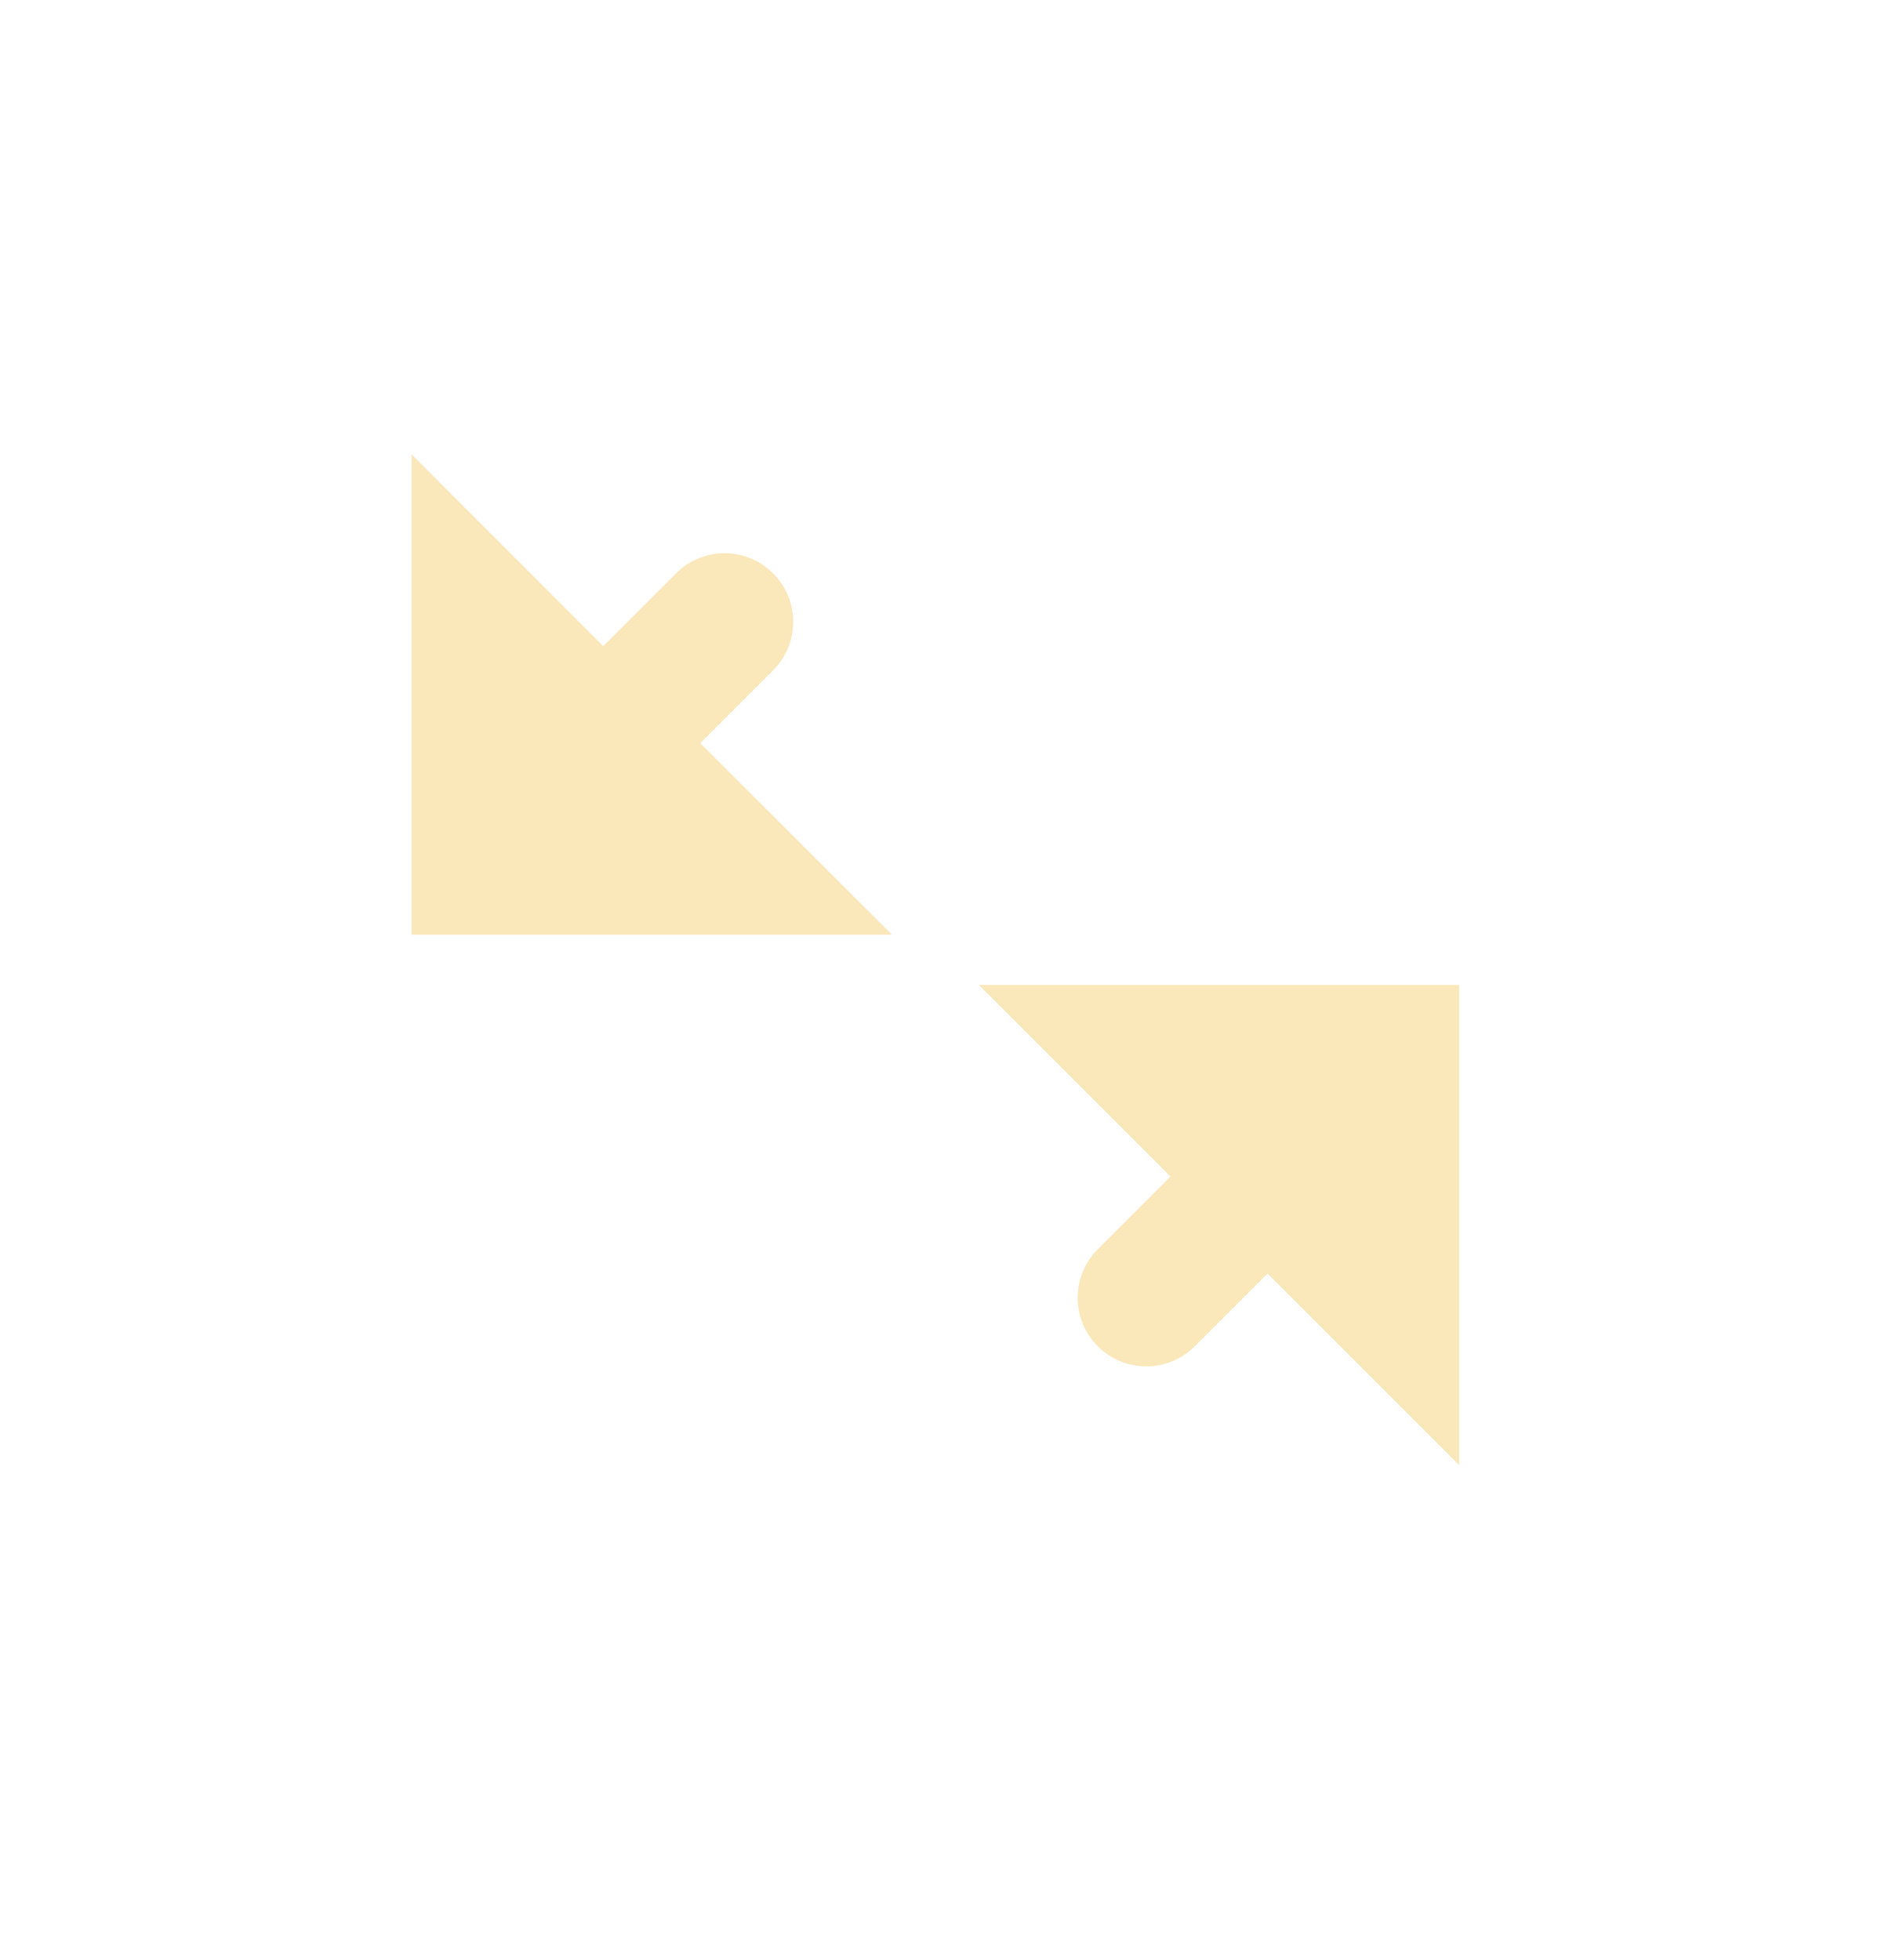
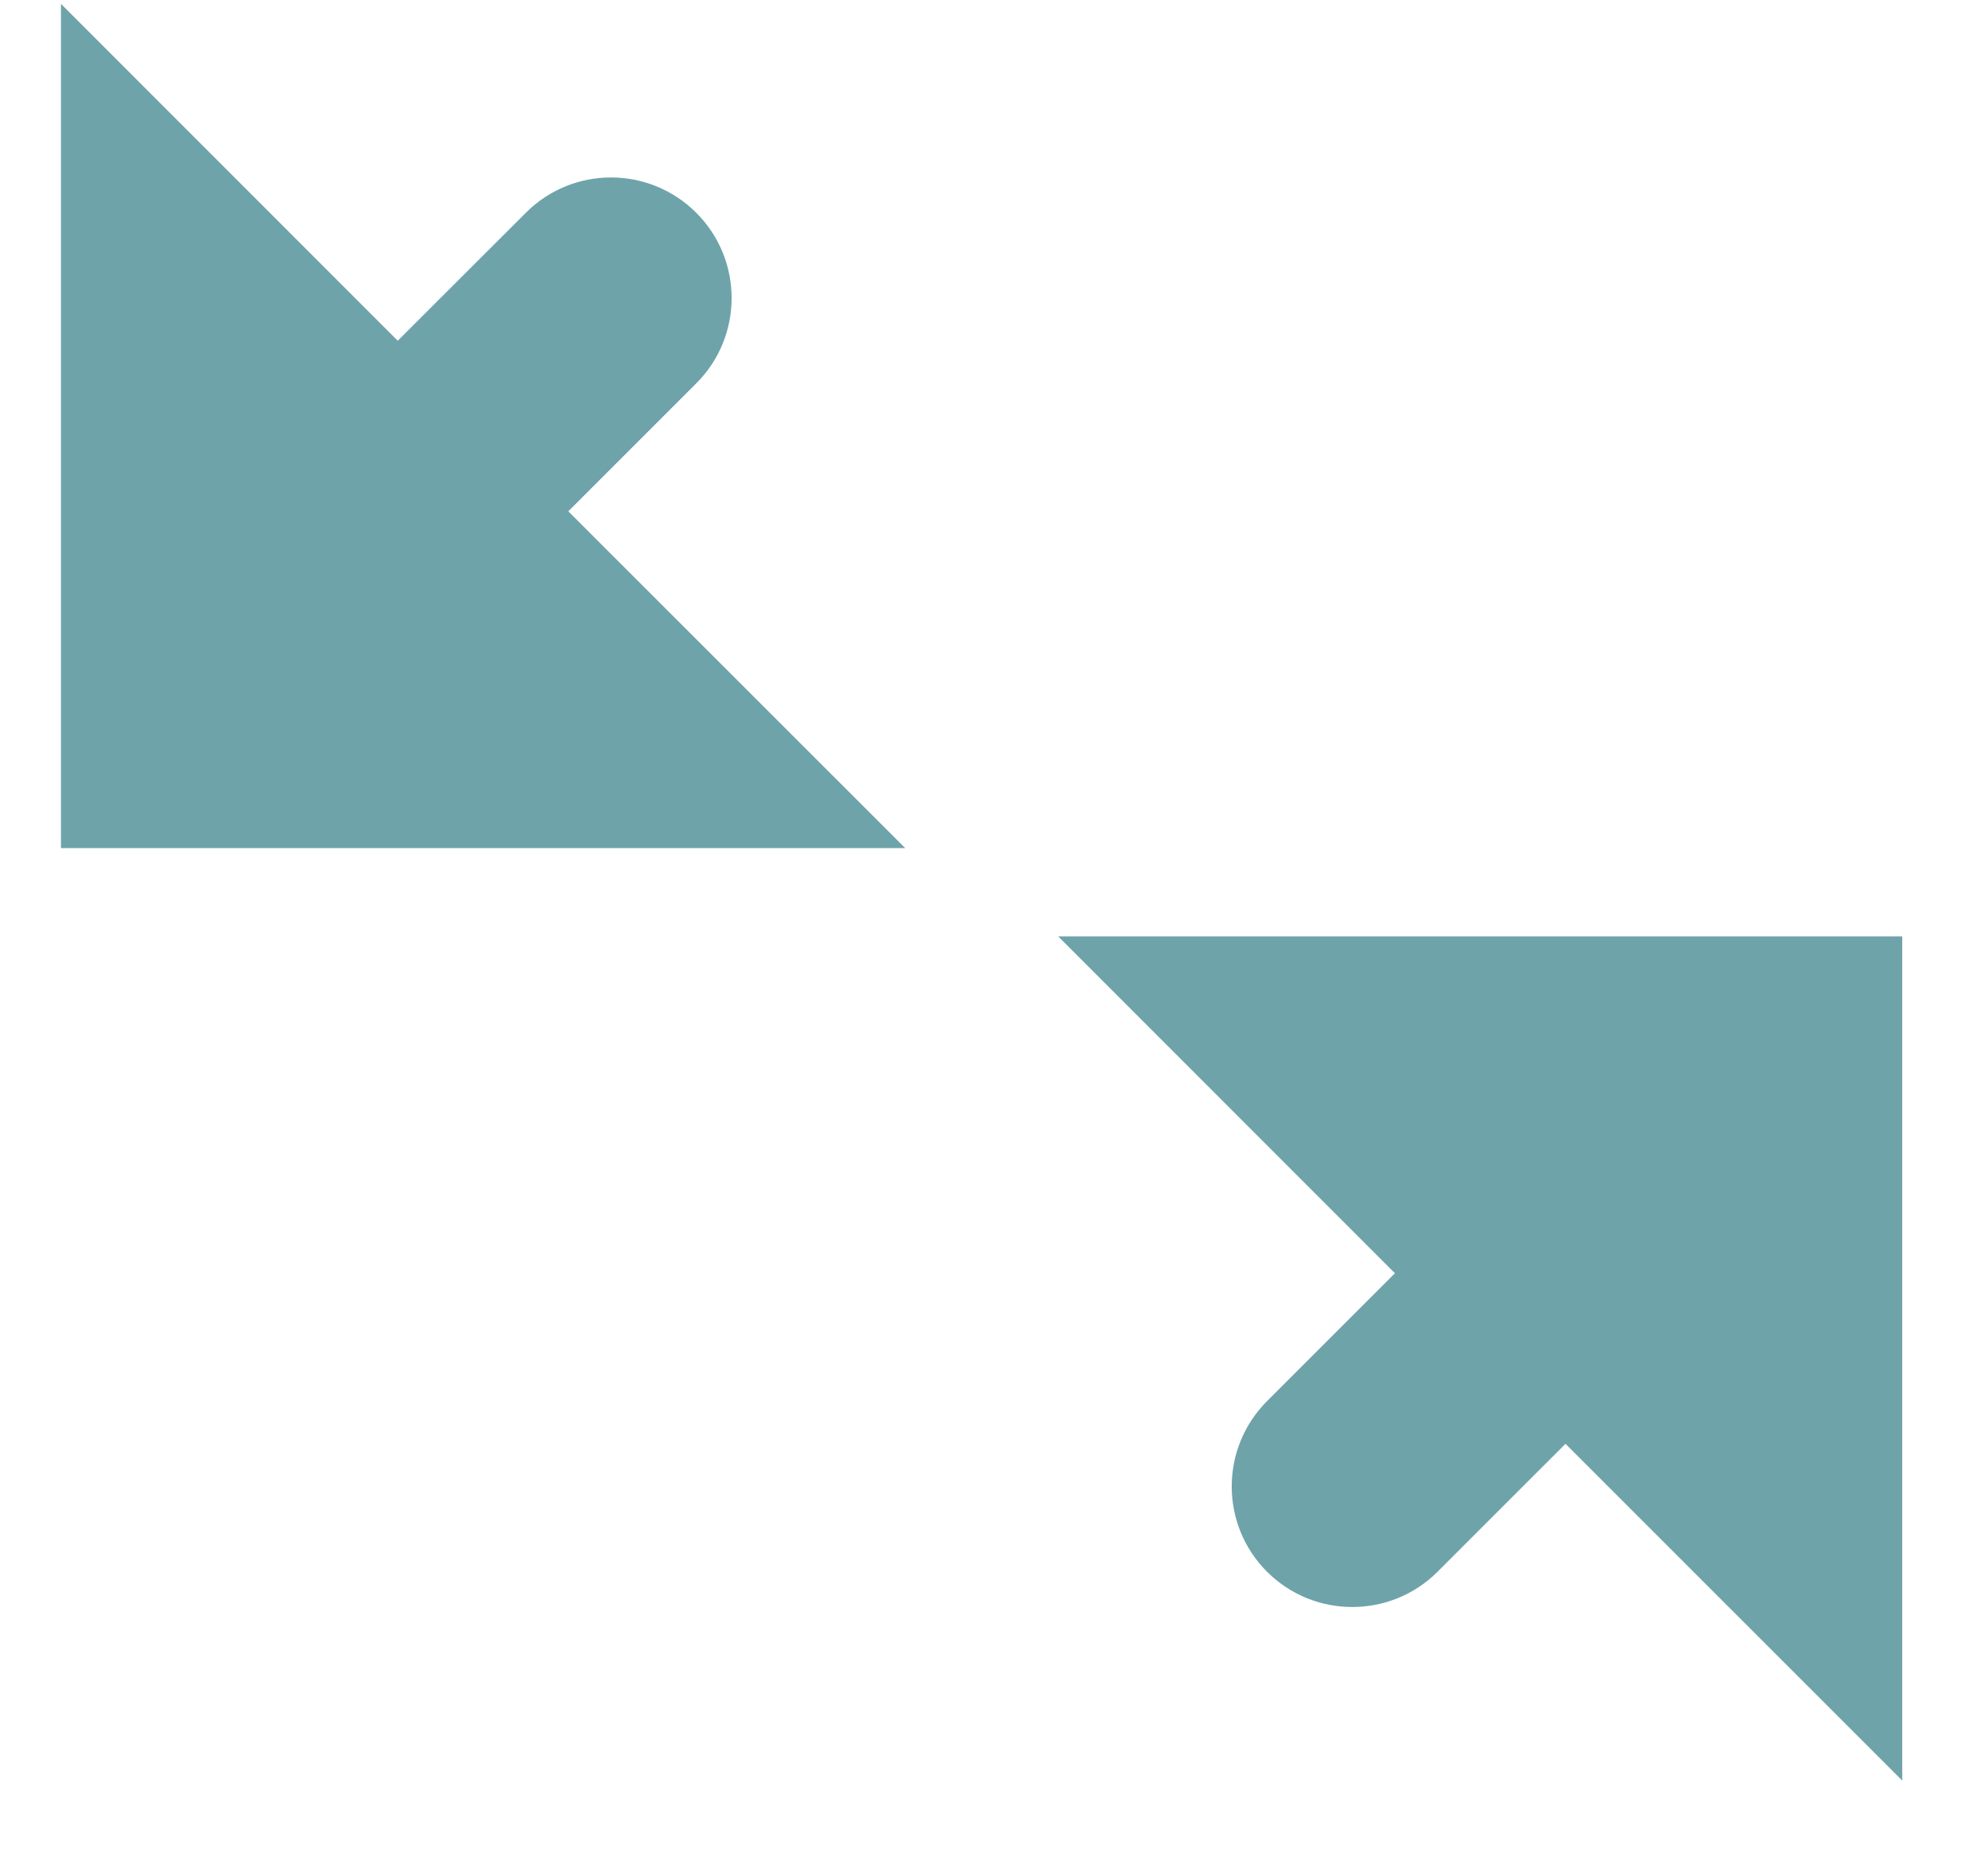
- <svg xmlns="http://www.w3.org/2000/svg" width="25" height="26" viewBox="0 0 25 26" fill="none">
-   <path fill-rule="evenodd" clip-rule="evenodd" d="M11.83 12.399H5.46V6.029L8.001 8.571L8.967 7.606C9.322 7.25 9.898 7.25 10.254 7.606C10.609 7.961 10.609 8.537 10.254 8.892L9.288 9.858L11.83 12.399ZM19.353 13.065H12.983L15.525 15.607L14.56 16.572C14.205 16.927 14.205 17.504 14.56 17.859C14.915 18.214 15.492 18.214 15.847 17.859L16.812 16.894L19.353 19.435V13.065Z" fill="#FAE8BA" />
+ <svg xmlns="http://www.w3.org/2000/svg" width="15" height="14" viewBox="0 0 15 14" fill="none">
+   <path fill-rule="evenodd" clip-rule="evenodd" d="M6.83 6.399H0.46V0.029L3.001 2.571L3.967 1.606C4.322 1.25 4.898 1.25 5.254 1.606C5.609 1.961 5.609 2.537 5.254 2.892L4.288 3.858L6.83 6.399ZM14.353 7.065H7.984L10.525 9.607L9.56 10.572C9.205 10.928 9.205 11.504 9.56 11.859C9.915 12.214 10.492 12.214 10.847 11.859L11.812 10.894L14.353 13.435V7.065Z" fill="#6EA3AA" />
</svg>
